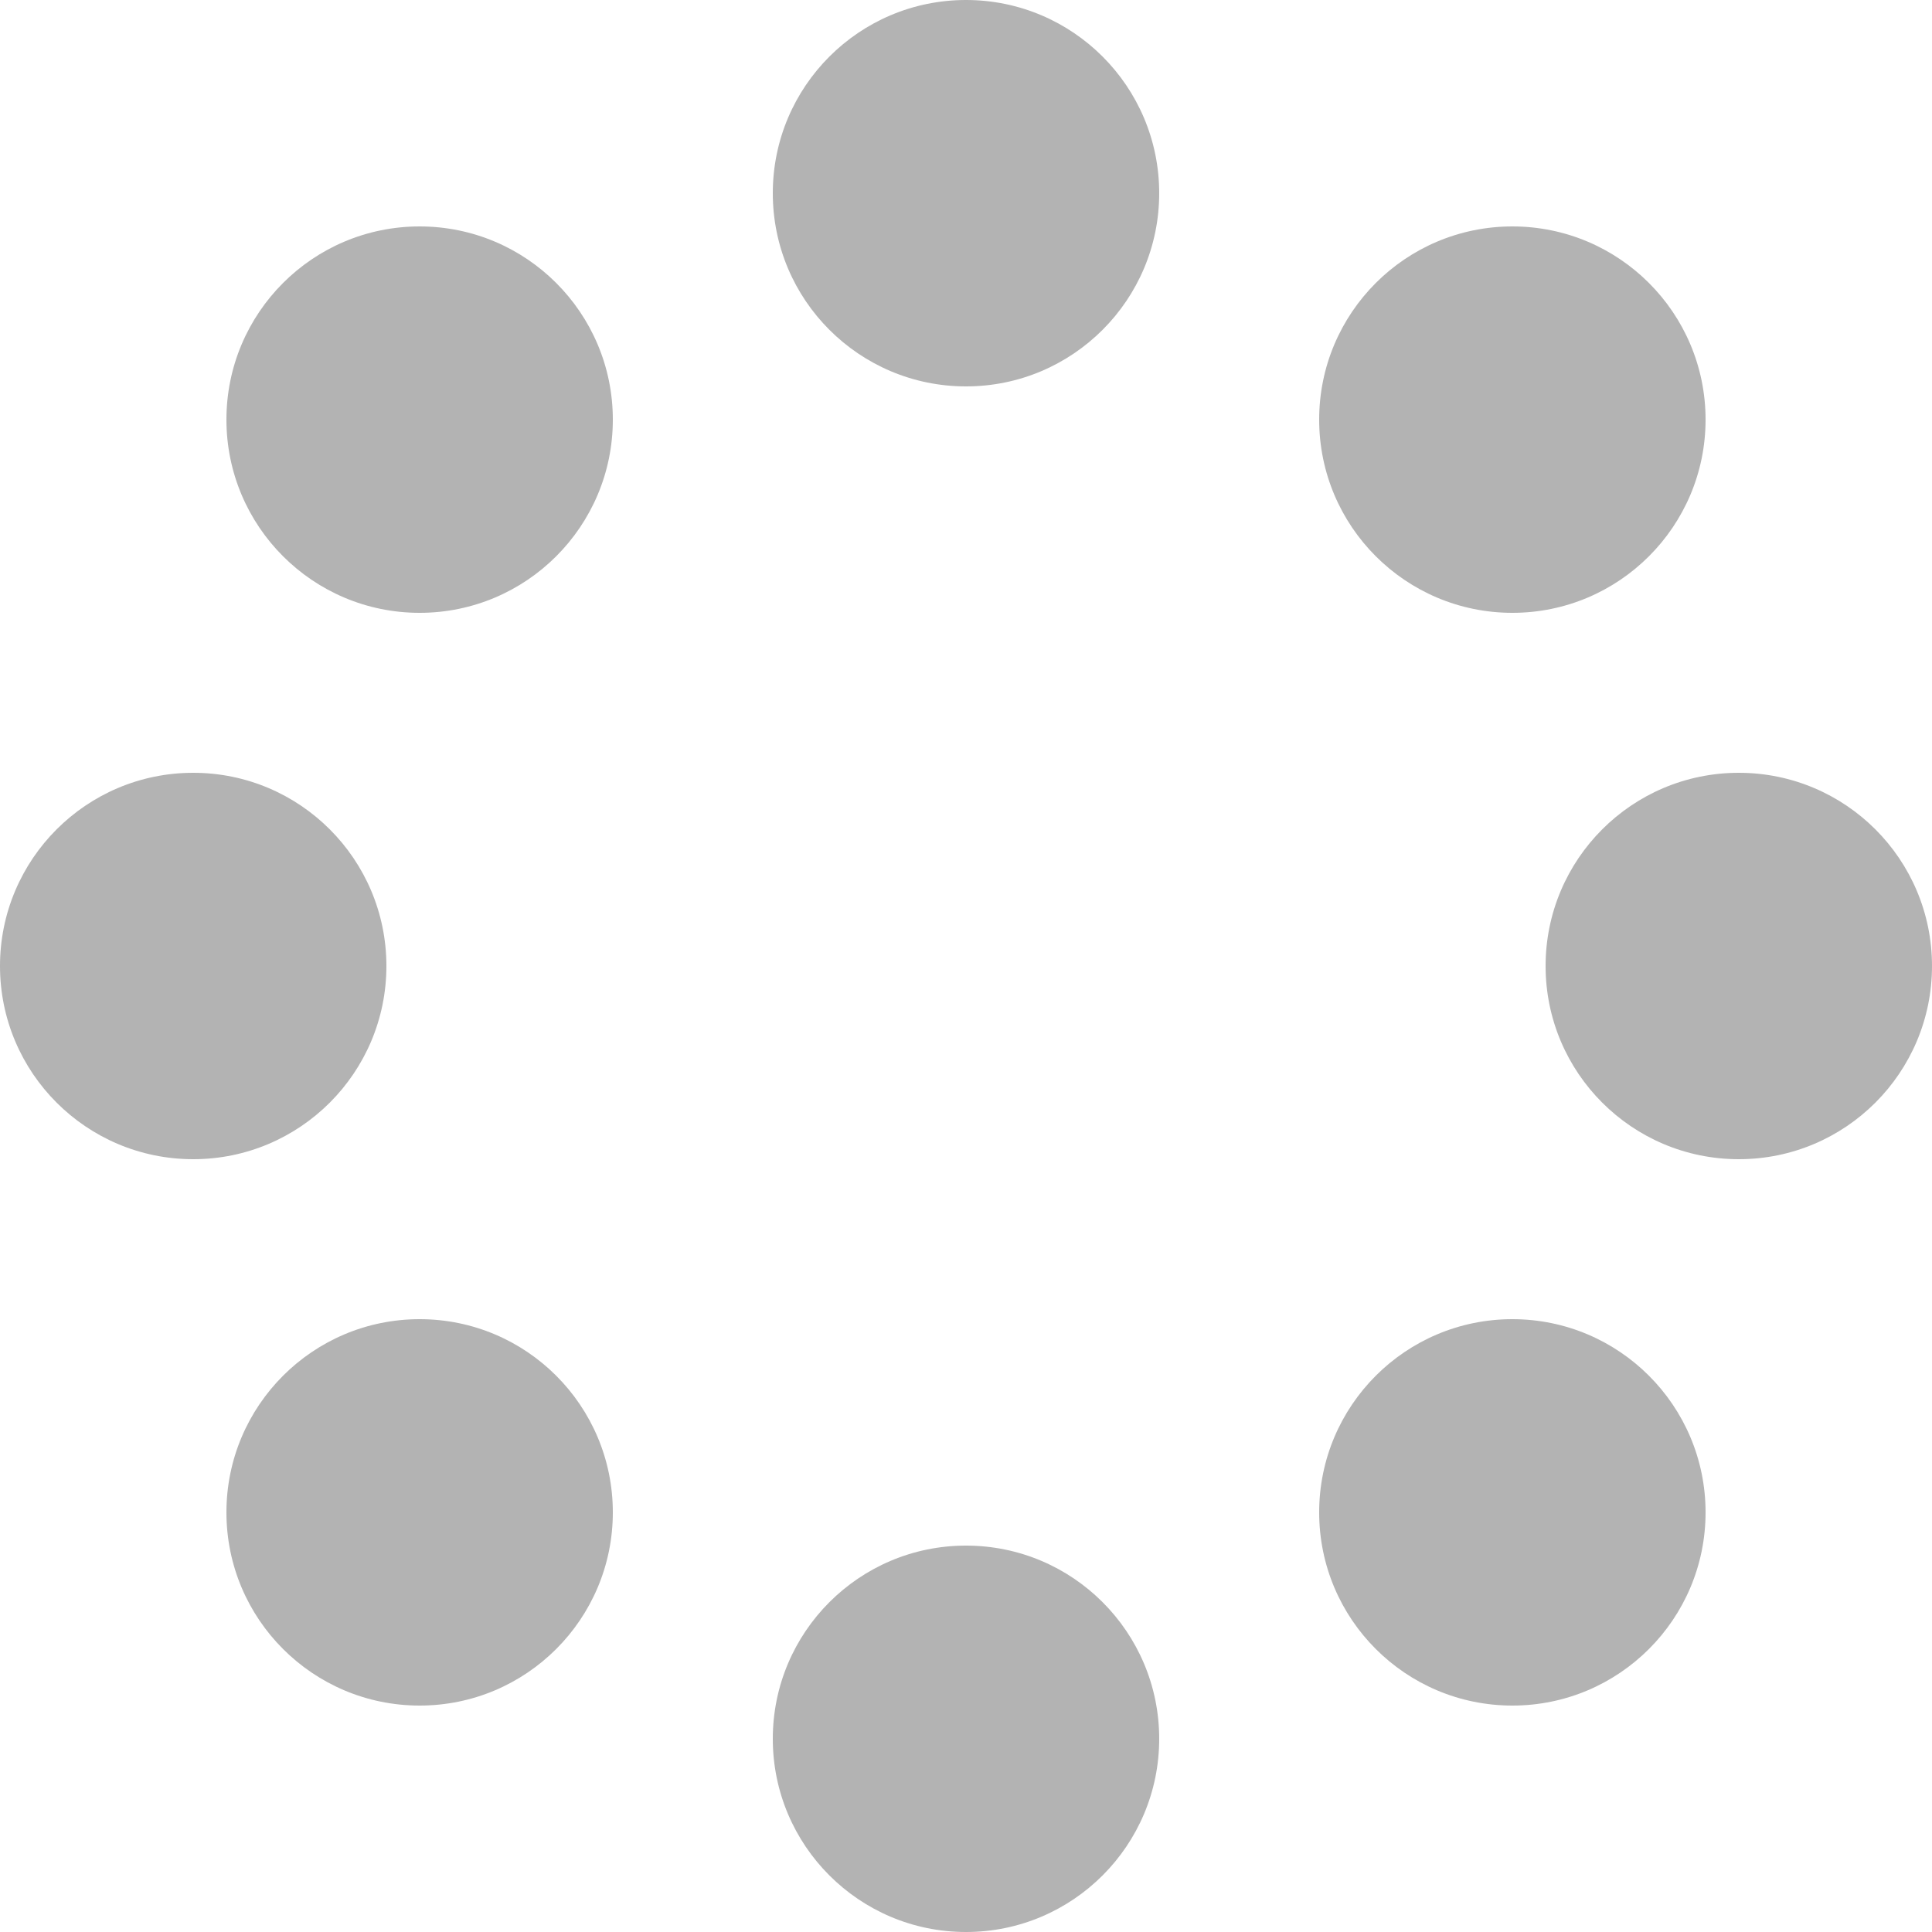
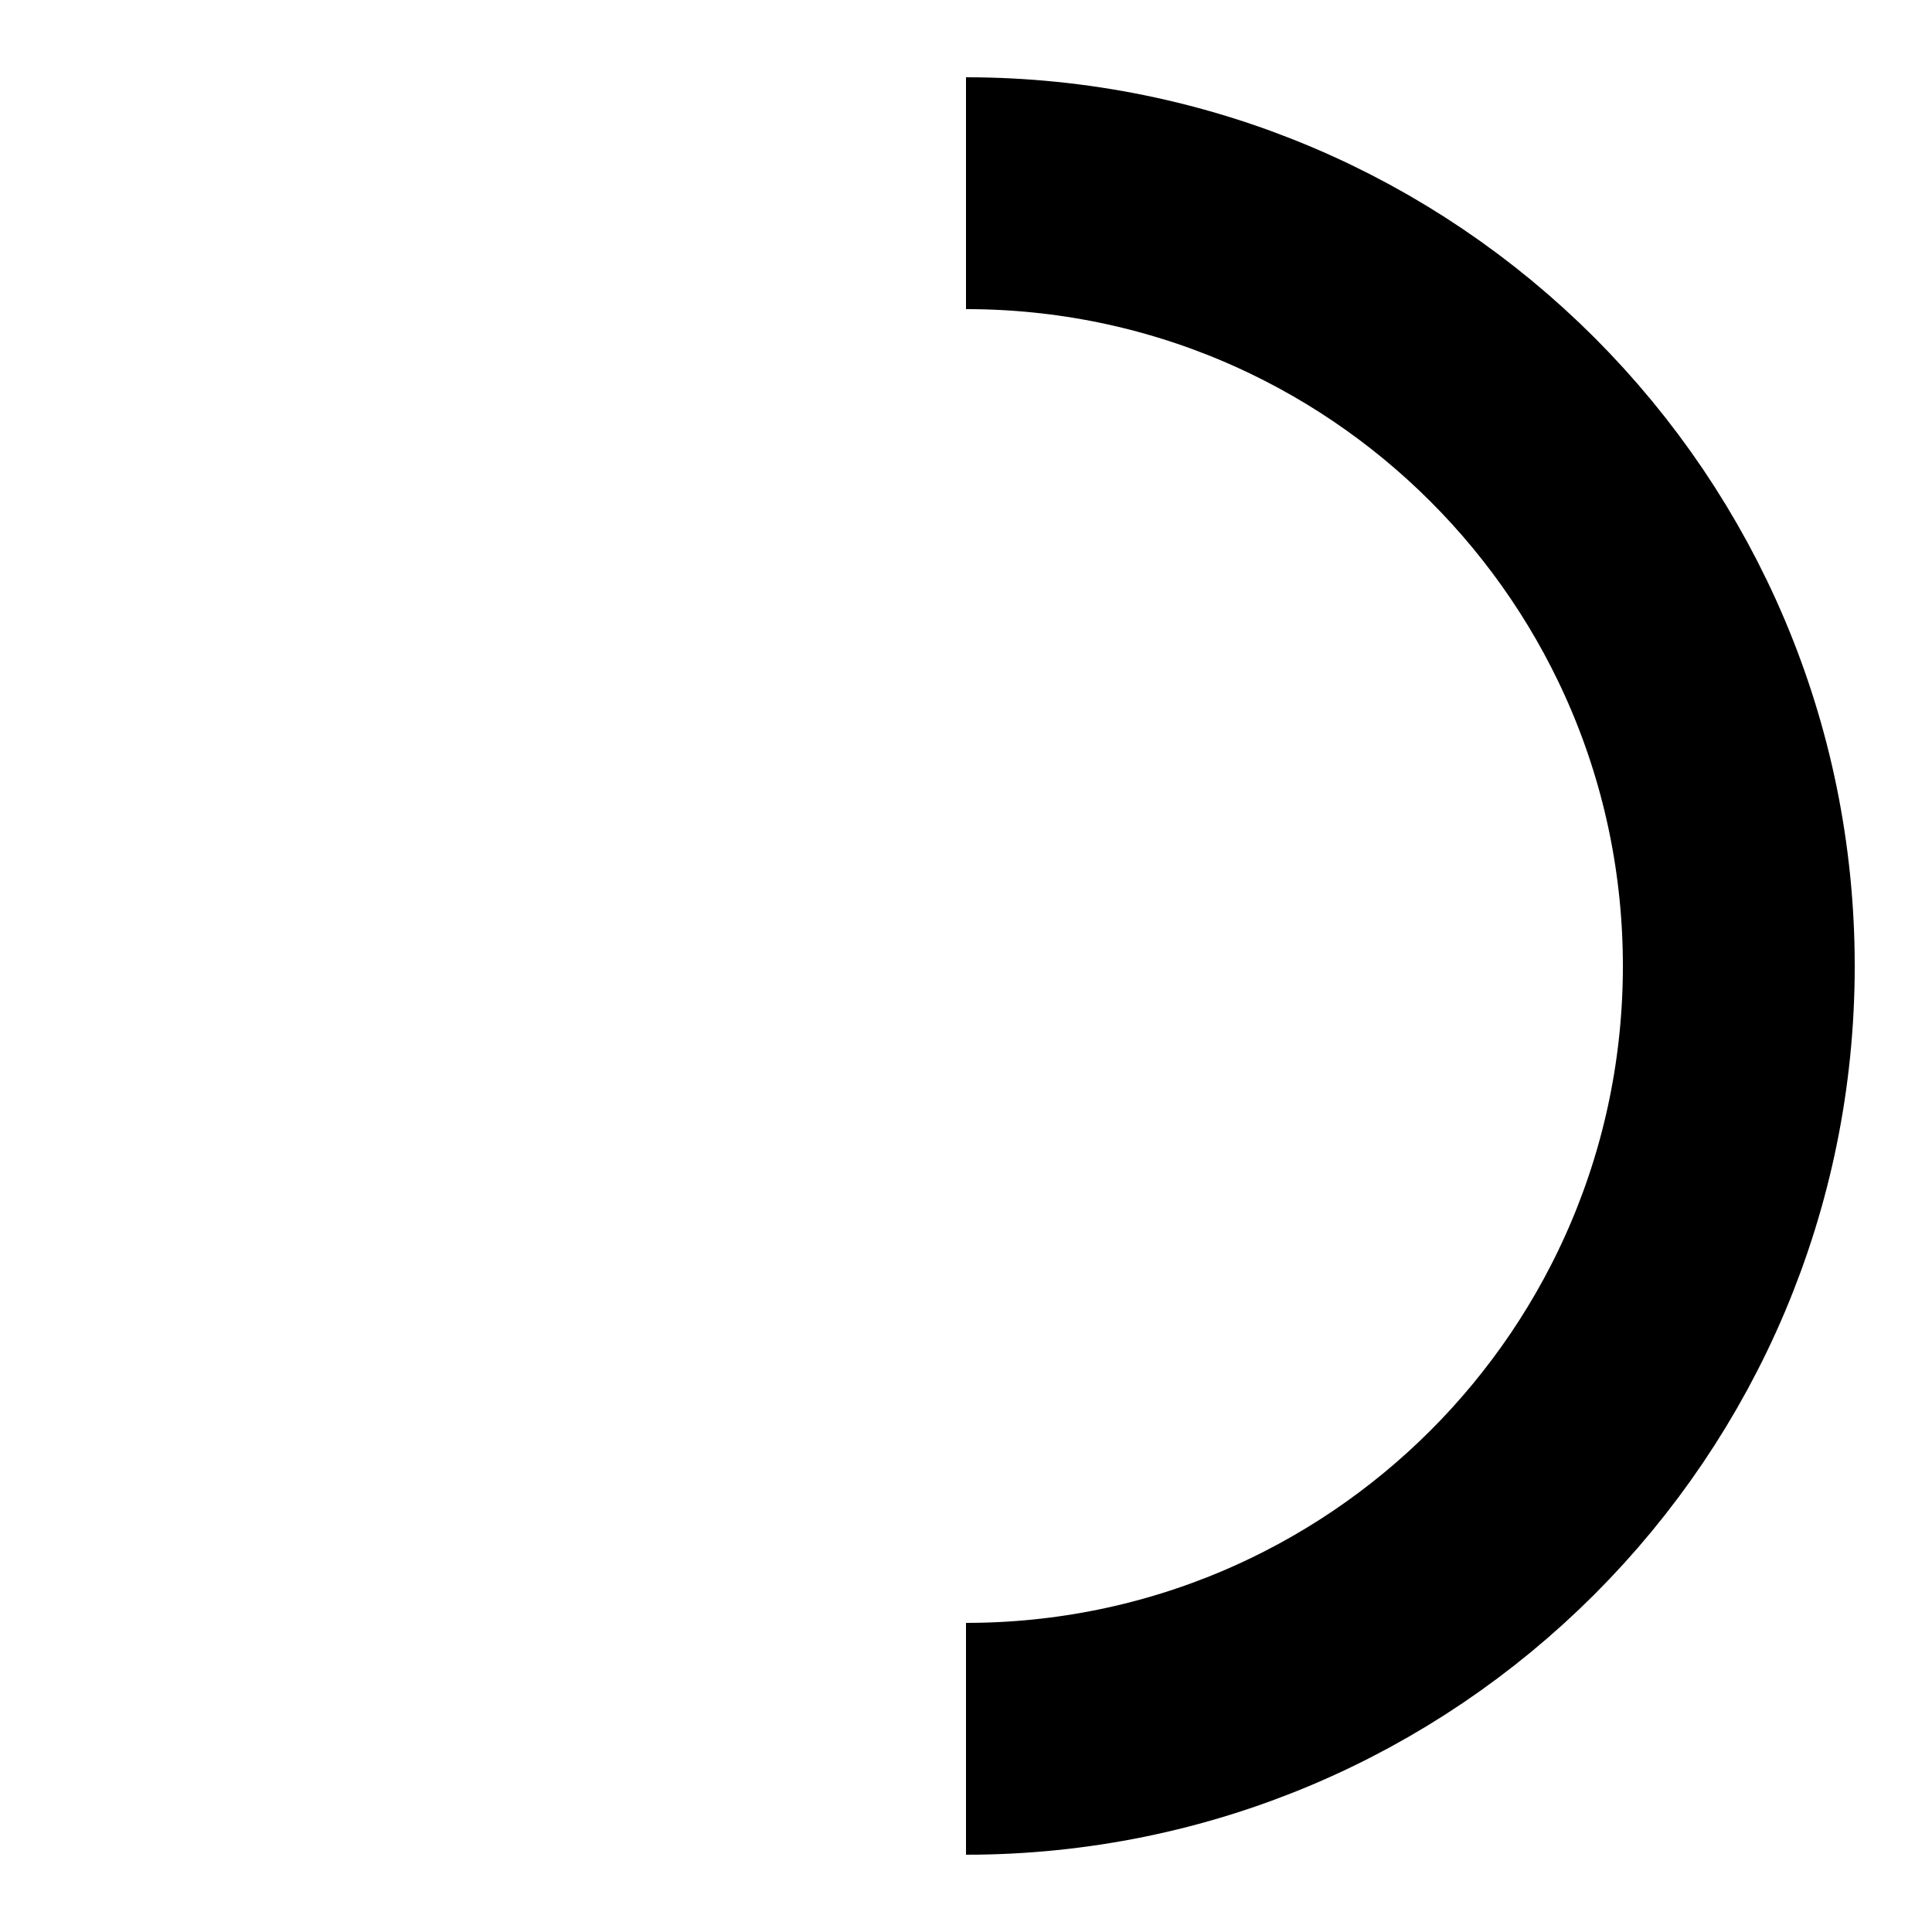
- <svg xmlns="http://www.w3.org/2000/svg" version="1.1" width="10px" height="10px">
-   <style>
-     circle {
-       animation: ball 0.6s linear infinite;
-     }
- 
-     circle:nth-child(2) { animation-delay: 0.075s; }
-     circle:nth-child(3) { animation-delay: 0.15s; }
-     circle:nth-child(4) { animation-delay: 0.225s; }
-     circle:nth-child(5) { animation-delay: 0.3s; }
-     circle:nth-child(6) { animation-delay: 0.375s; }
-     circle:nth-child(7) { animation-delay: 0.45s; }
-     circle:nth-child(8) { animation-delay: 0.525s; }
- 
-     @keyframes ball {
-       0% { opacity: 1; }
-       100% { opacity: 0.3; }
-     }
- 	</style>
-   <g>
-     <circle cx="5" cy="1" r="1" style="opacity:0.3;" />
-     <circle cx="7.828" cy="2.172" r="1" style="opacity:0.3;" />
-     <circle cx="9" cy="5" r="1" style="opacity:0.3;" />
-     <circle cx="7.828" cy="7.828" r="1" style="opacity:0.3;" />
-     <circle cx="5" cy="9" r="1" style="opacity:0.3;" />
-     <circle cx="2.172" cy="7.828" r="1" style="opacity:0.3;" />
-     <circle cx="1" cy="5" r="1" style="opacity:0.3;" />
-     <circle cx="2.172" cy="2.172" r="1" style="opacity:0.3;" />
-   </g>
+ <svg xmlns="http://www.w3.org/2000/svg" width="10" height="10" viewBox="0 0 50 50">
+   <circle cx="25" cy="25" r="20" fill="#0000" />
+   <path d="M 25 5 A 20 20 0 0 1 25 45" fill="none" stroke="#000000" stroke-width="6">
+     <animateTransform attributeName="transform" type="rotate" from="0 25 25" to="360 25 25" dur="2s" repeatCount="indefinite" />
+   </path>
</svg>
